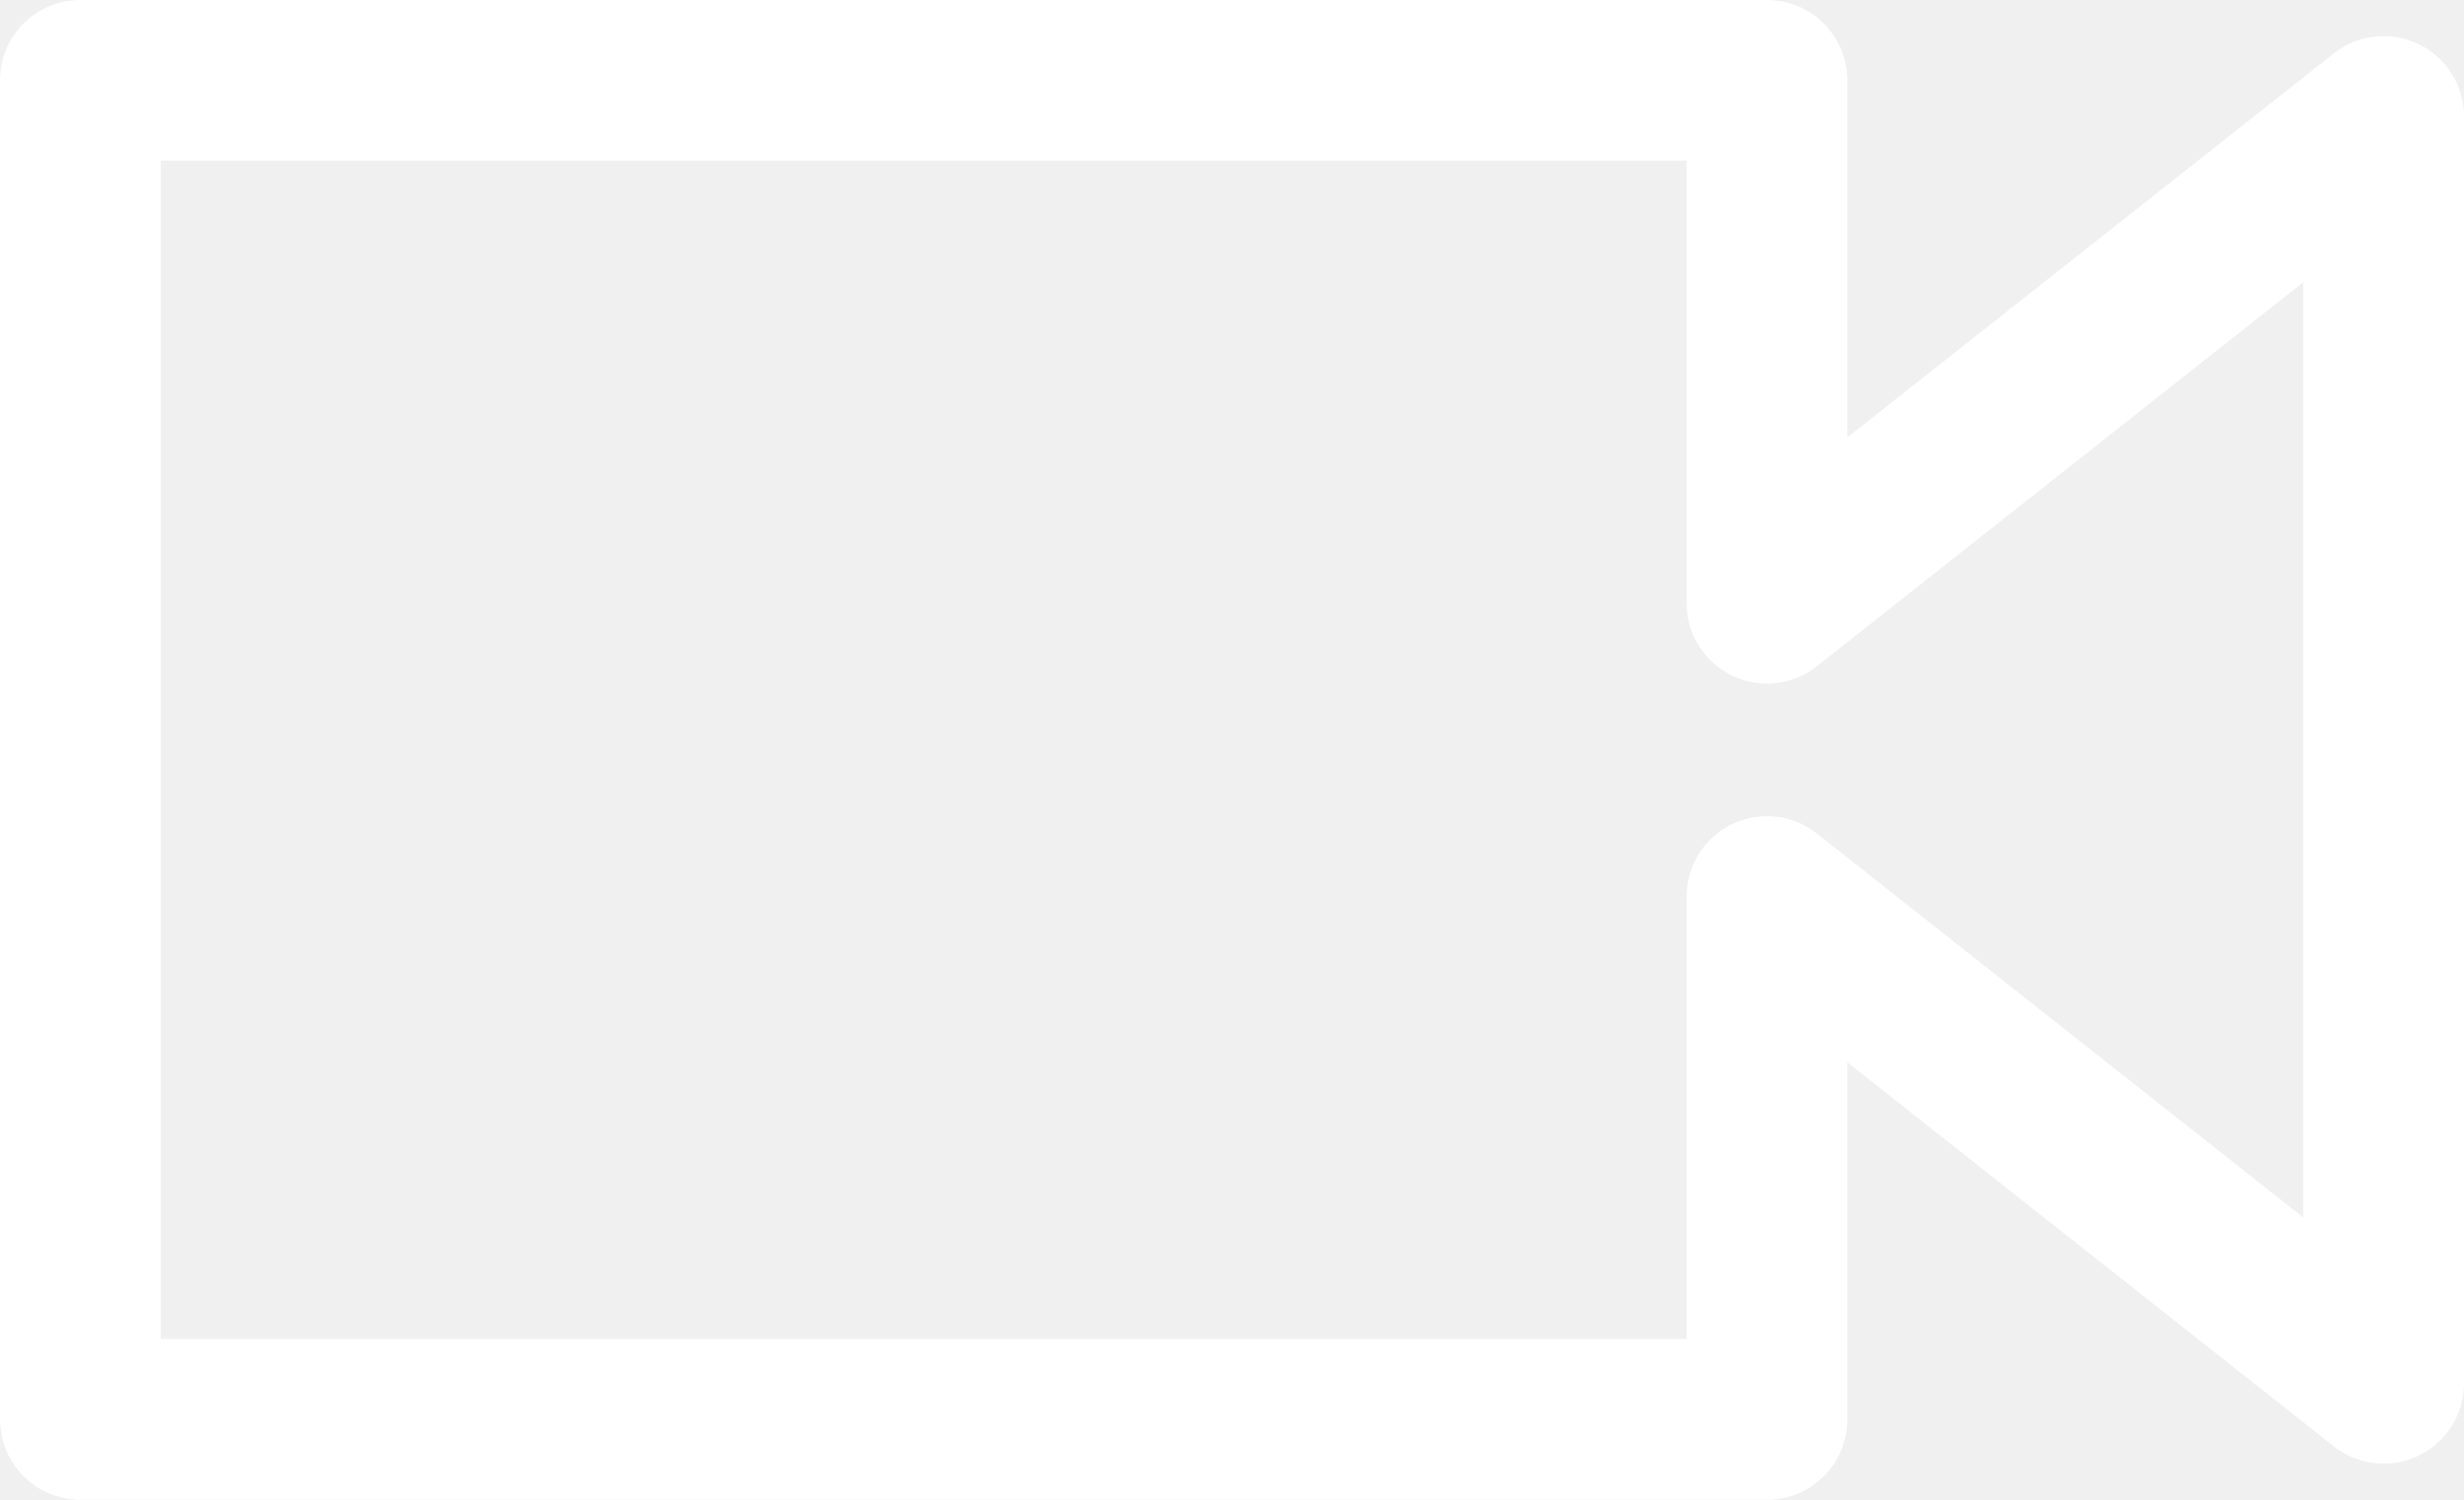
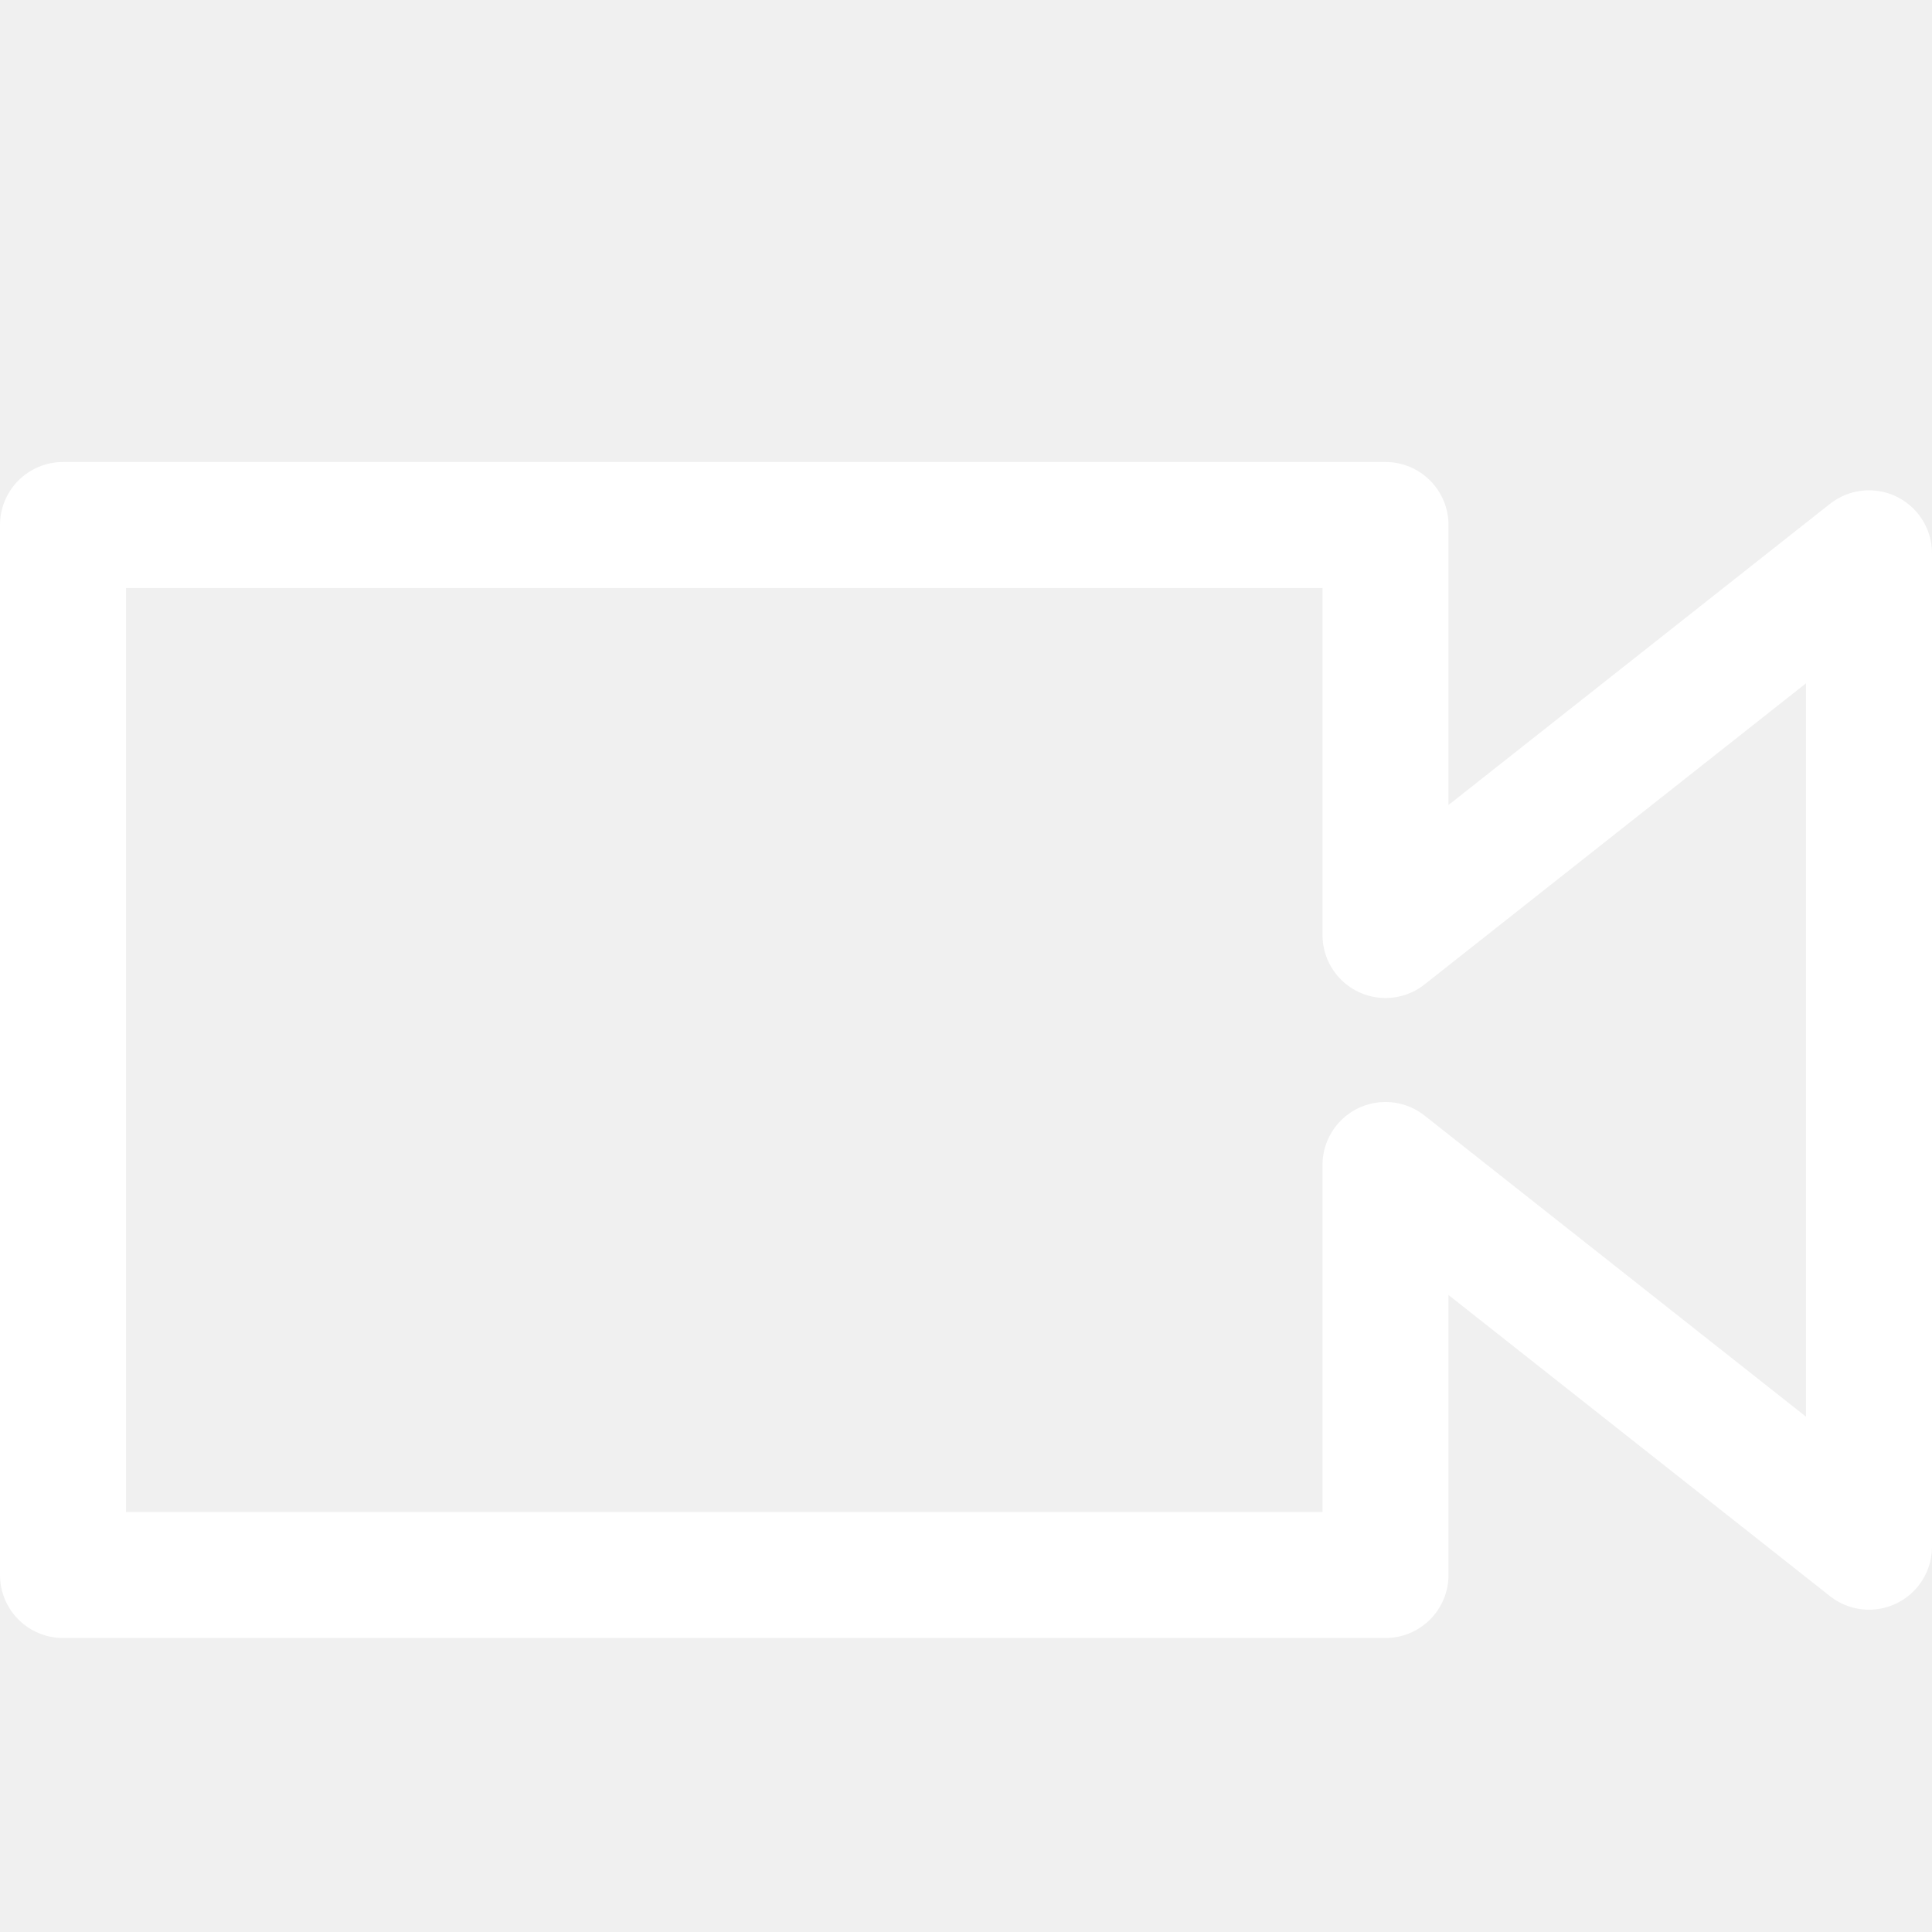
- <svg xmlns="http://www.w3.org/2000/svg" width="23px" height="14px" viewBox="0 0 23 14" version="1.1">
-   <defs />
-   <g id="Symbols" stroke="none" stroke-width="1" fill="none" fill-rule="evenodd" stroke-linecap="round" stroke-linejoin="round">
-     <g id="settings_video_default" stroke-width="1.5" stroke="#FFFFFF">
-       <polygon id="videocall_icon" points="22.25 6.894 22.25 1.087 16.494 5.631 16.494 0.75 0.75 0.75 0.75 13.25 16.494 13.25 16.494 8.369 22.25 12.913" />
+ <svg xmlns="http://www.w3.org/2000/svg" width="23" height="23" viewBox="0 0 23 23" version="1.1" id="svg11">
+   <defs id="defs6" />
+   <g id="Symbols" style="fill:none;fill-rule:evenodd;stroke:none;stroke-width:1;stroke-linecap:round;stroke-linejoin:round" transform="translate(0,5.5)">
+     <g id="settings_video_default" style="stroke:#ffffff;stroke-width:1.5">
+       <polygon id="videocall_icon" points="16.494,0.75 0.75,0.75 0.75,13.25 16.494,13.25 16.494,8.369 22.25,12.913 22.25,6.894 22.25,1.087 16.494,5.631 " />
    </g>
  </g>
</svg>
